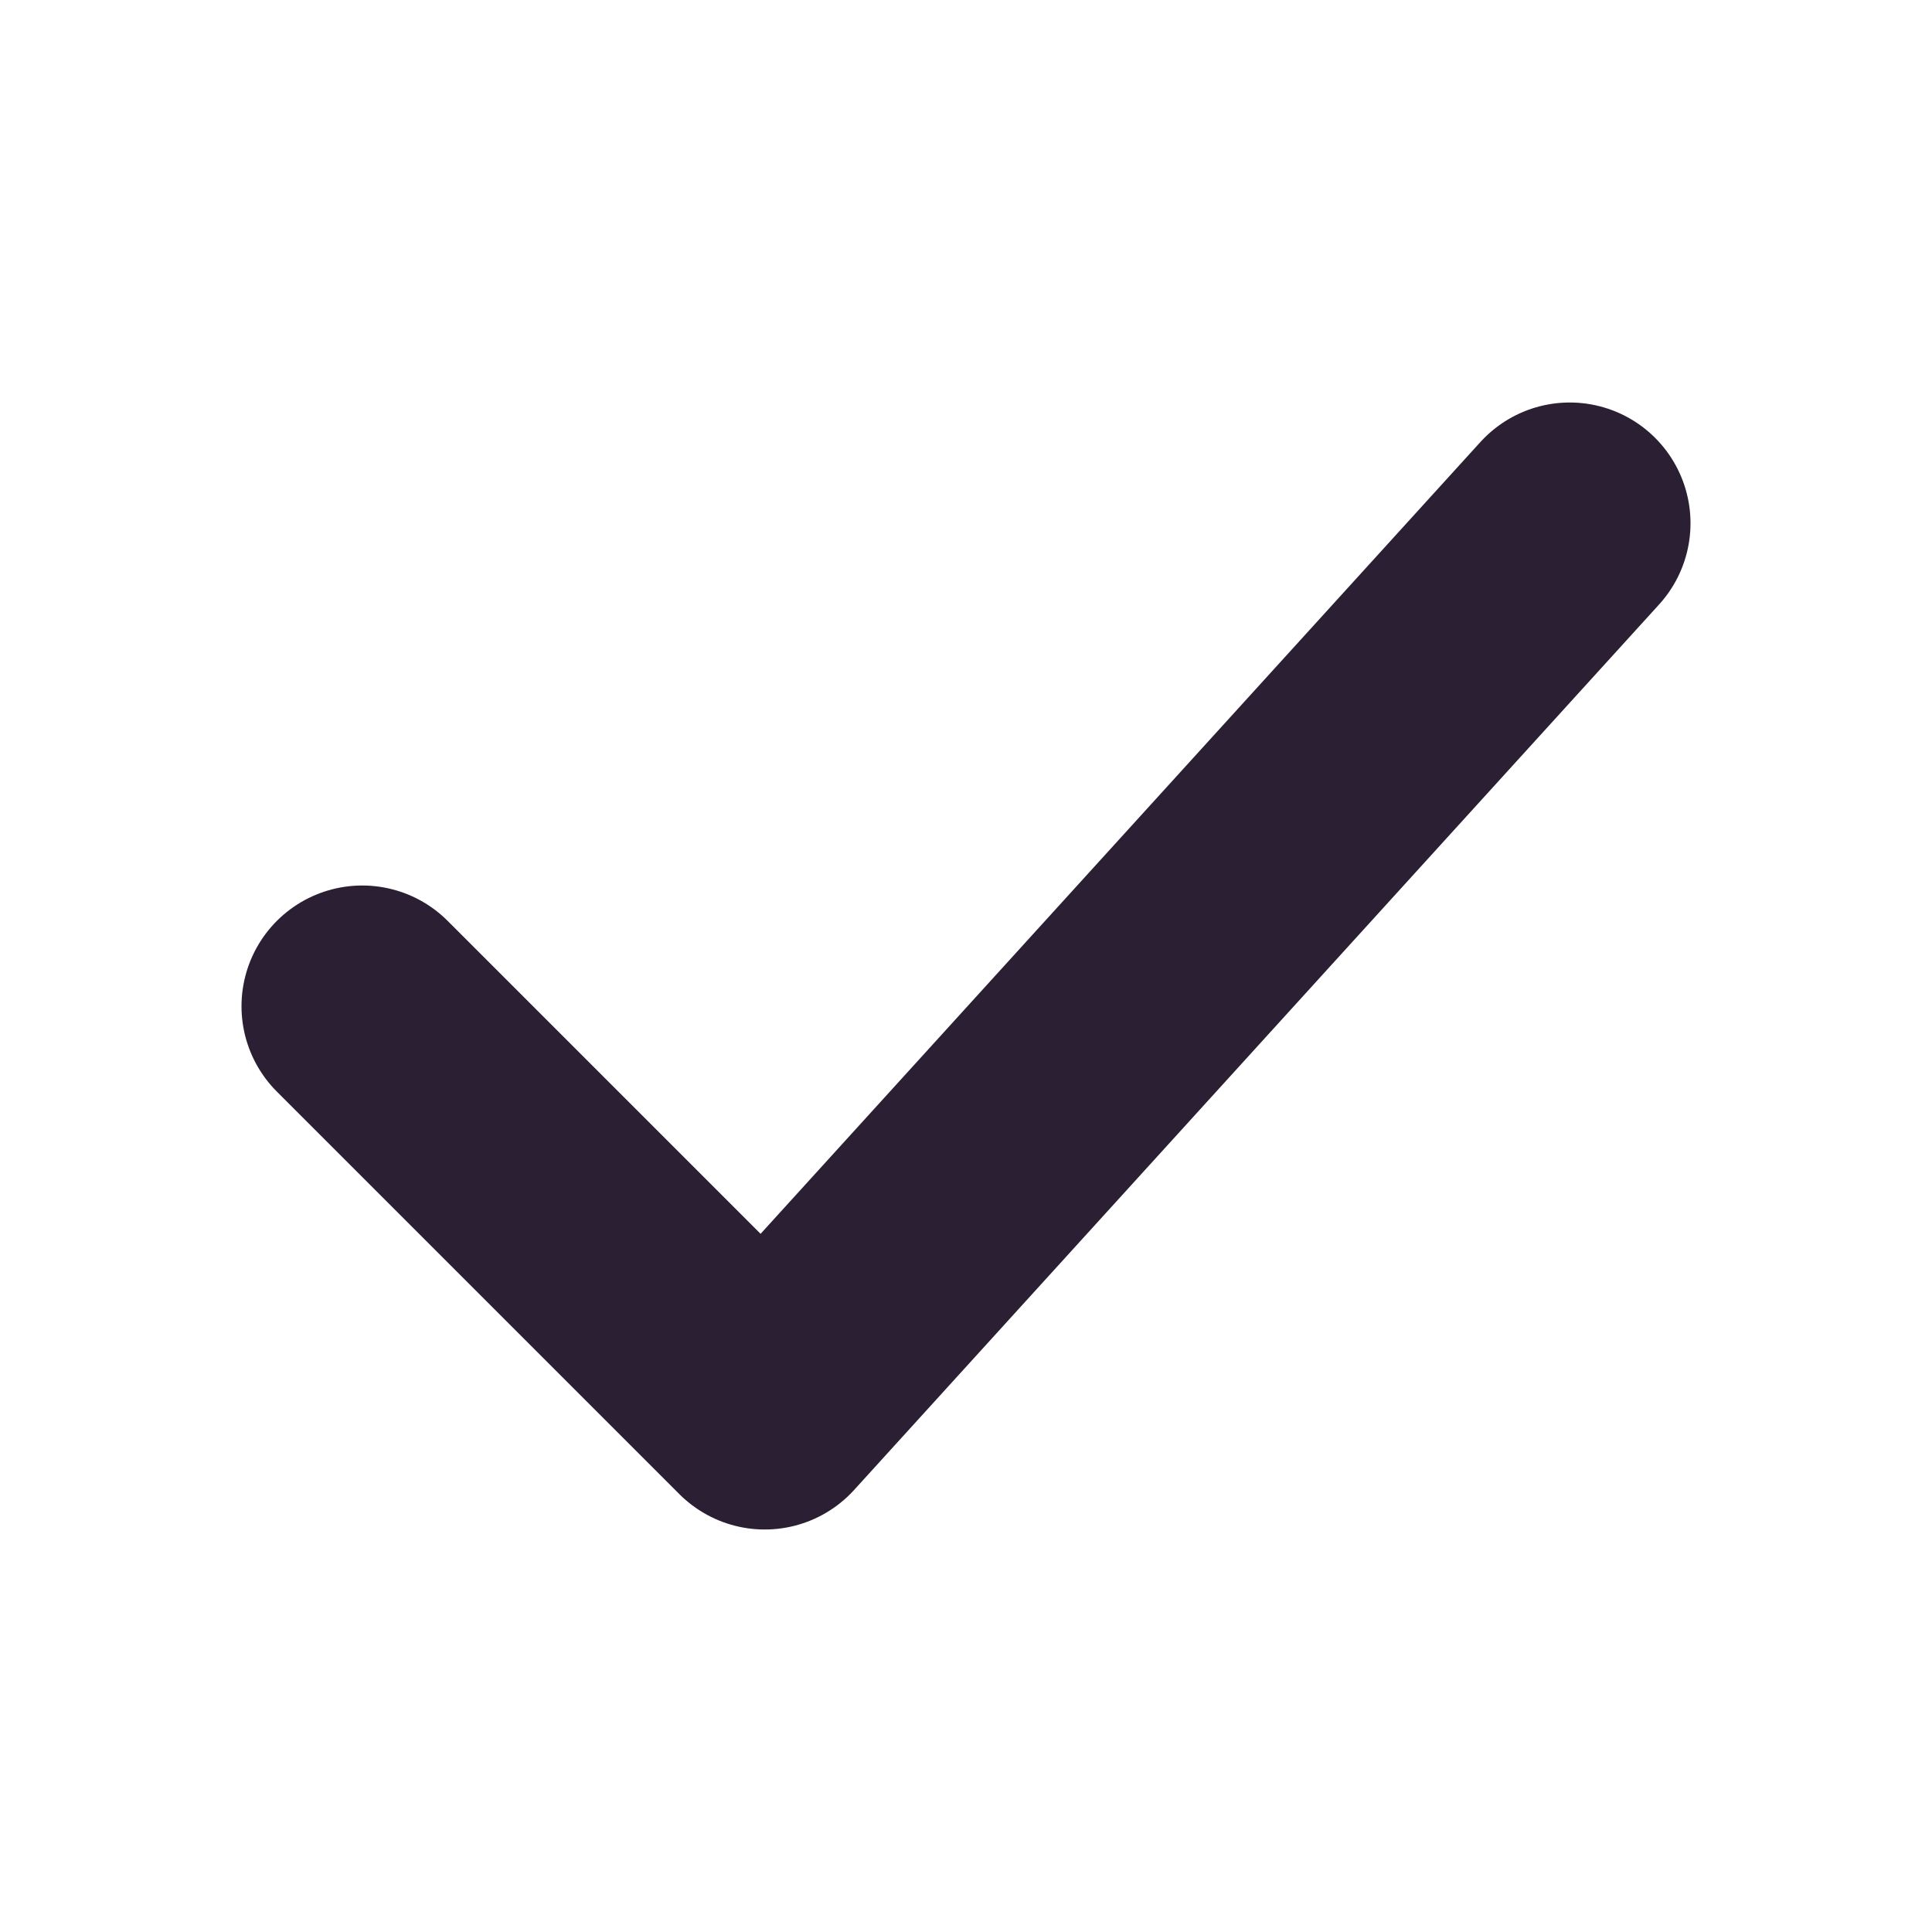
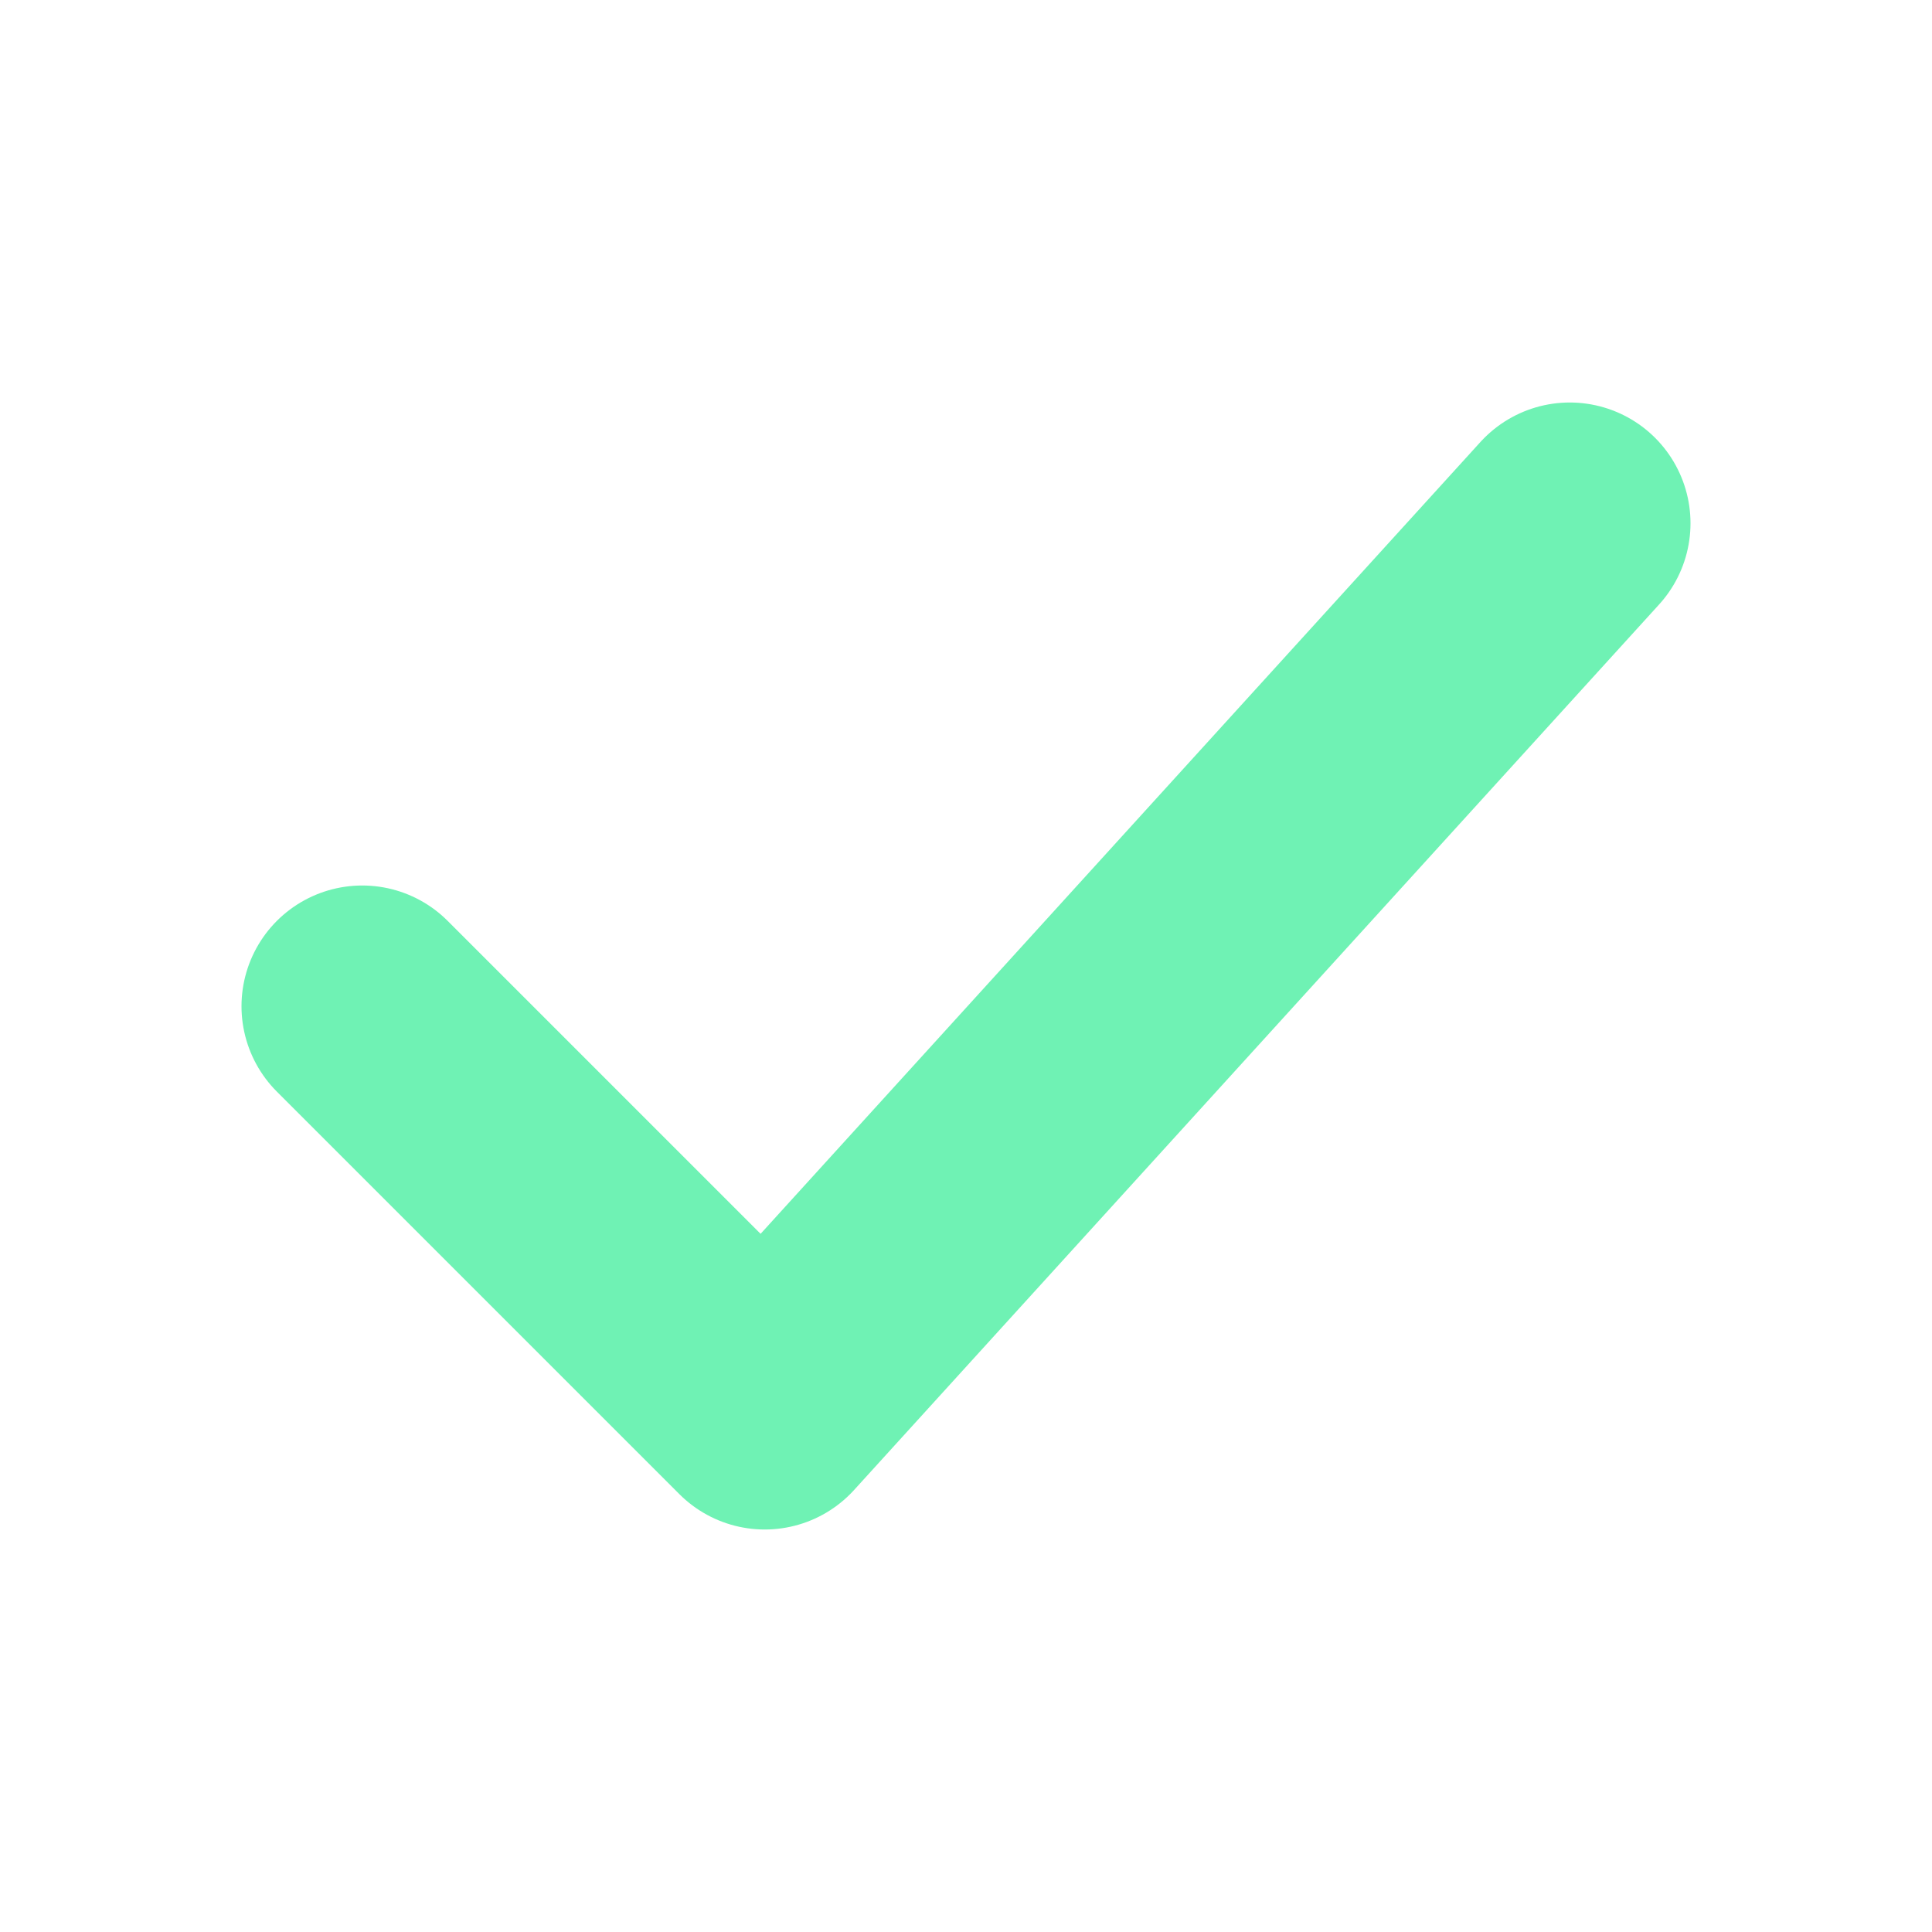
- <svg xmlns="http://www.w3.org/2000/svg" viewBox="0 0 24 24" fill="none" stroke="#2a1f33" stroke-width="3" stroke-linecap="round" stroke-linejoin="round" aria-hidden="true">
+ <svg xmlns="http://www.w3.org/2000/svg" viewBox="0 0 24 24" fill="none" stroke="#6ff2b4" stroke-width="3" stroke-linecap="round" stroke-linejoin="round" aria-hidden="true">
  <path d="M4.5 12.5l5 5 10-11" />
</svg>
